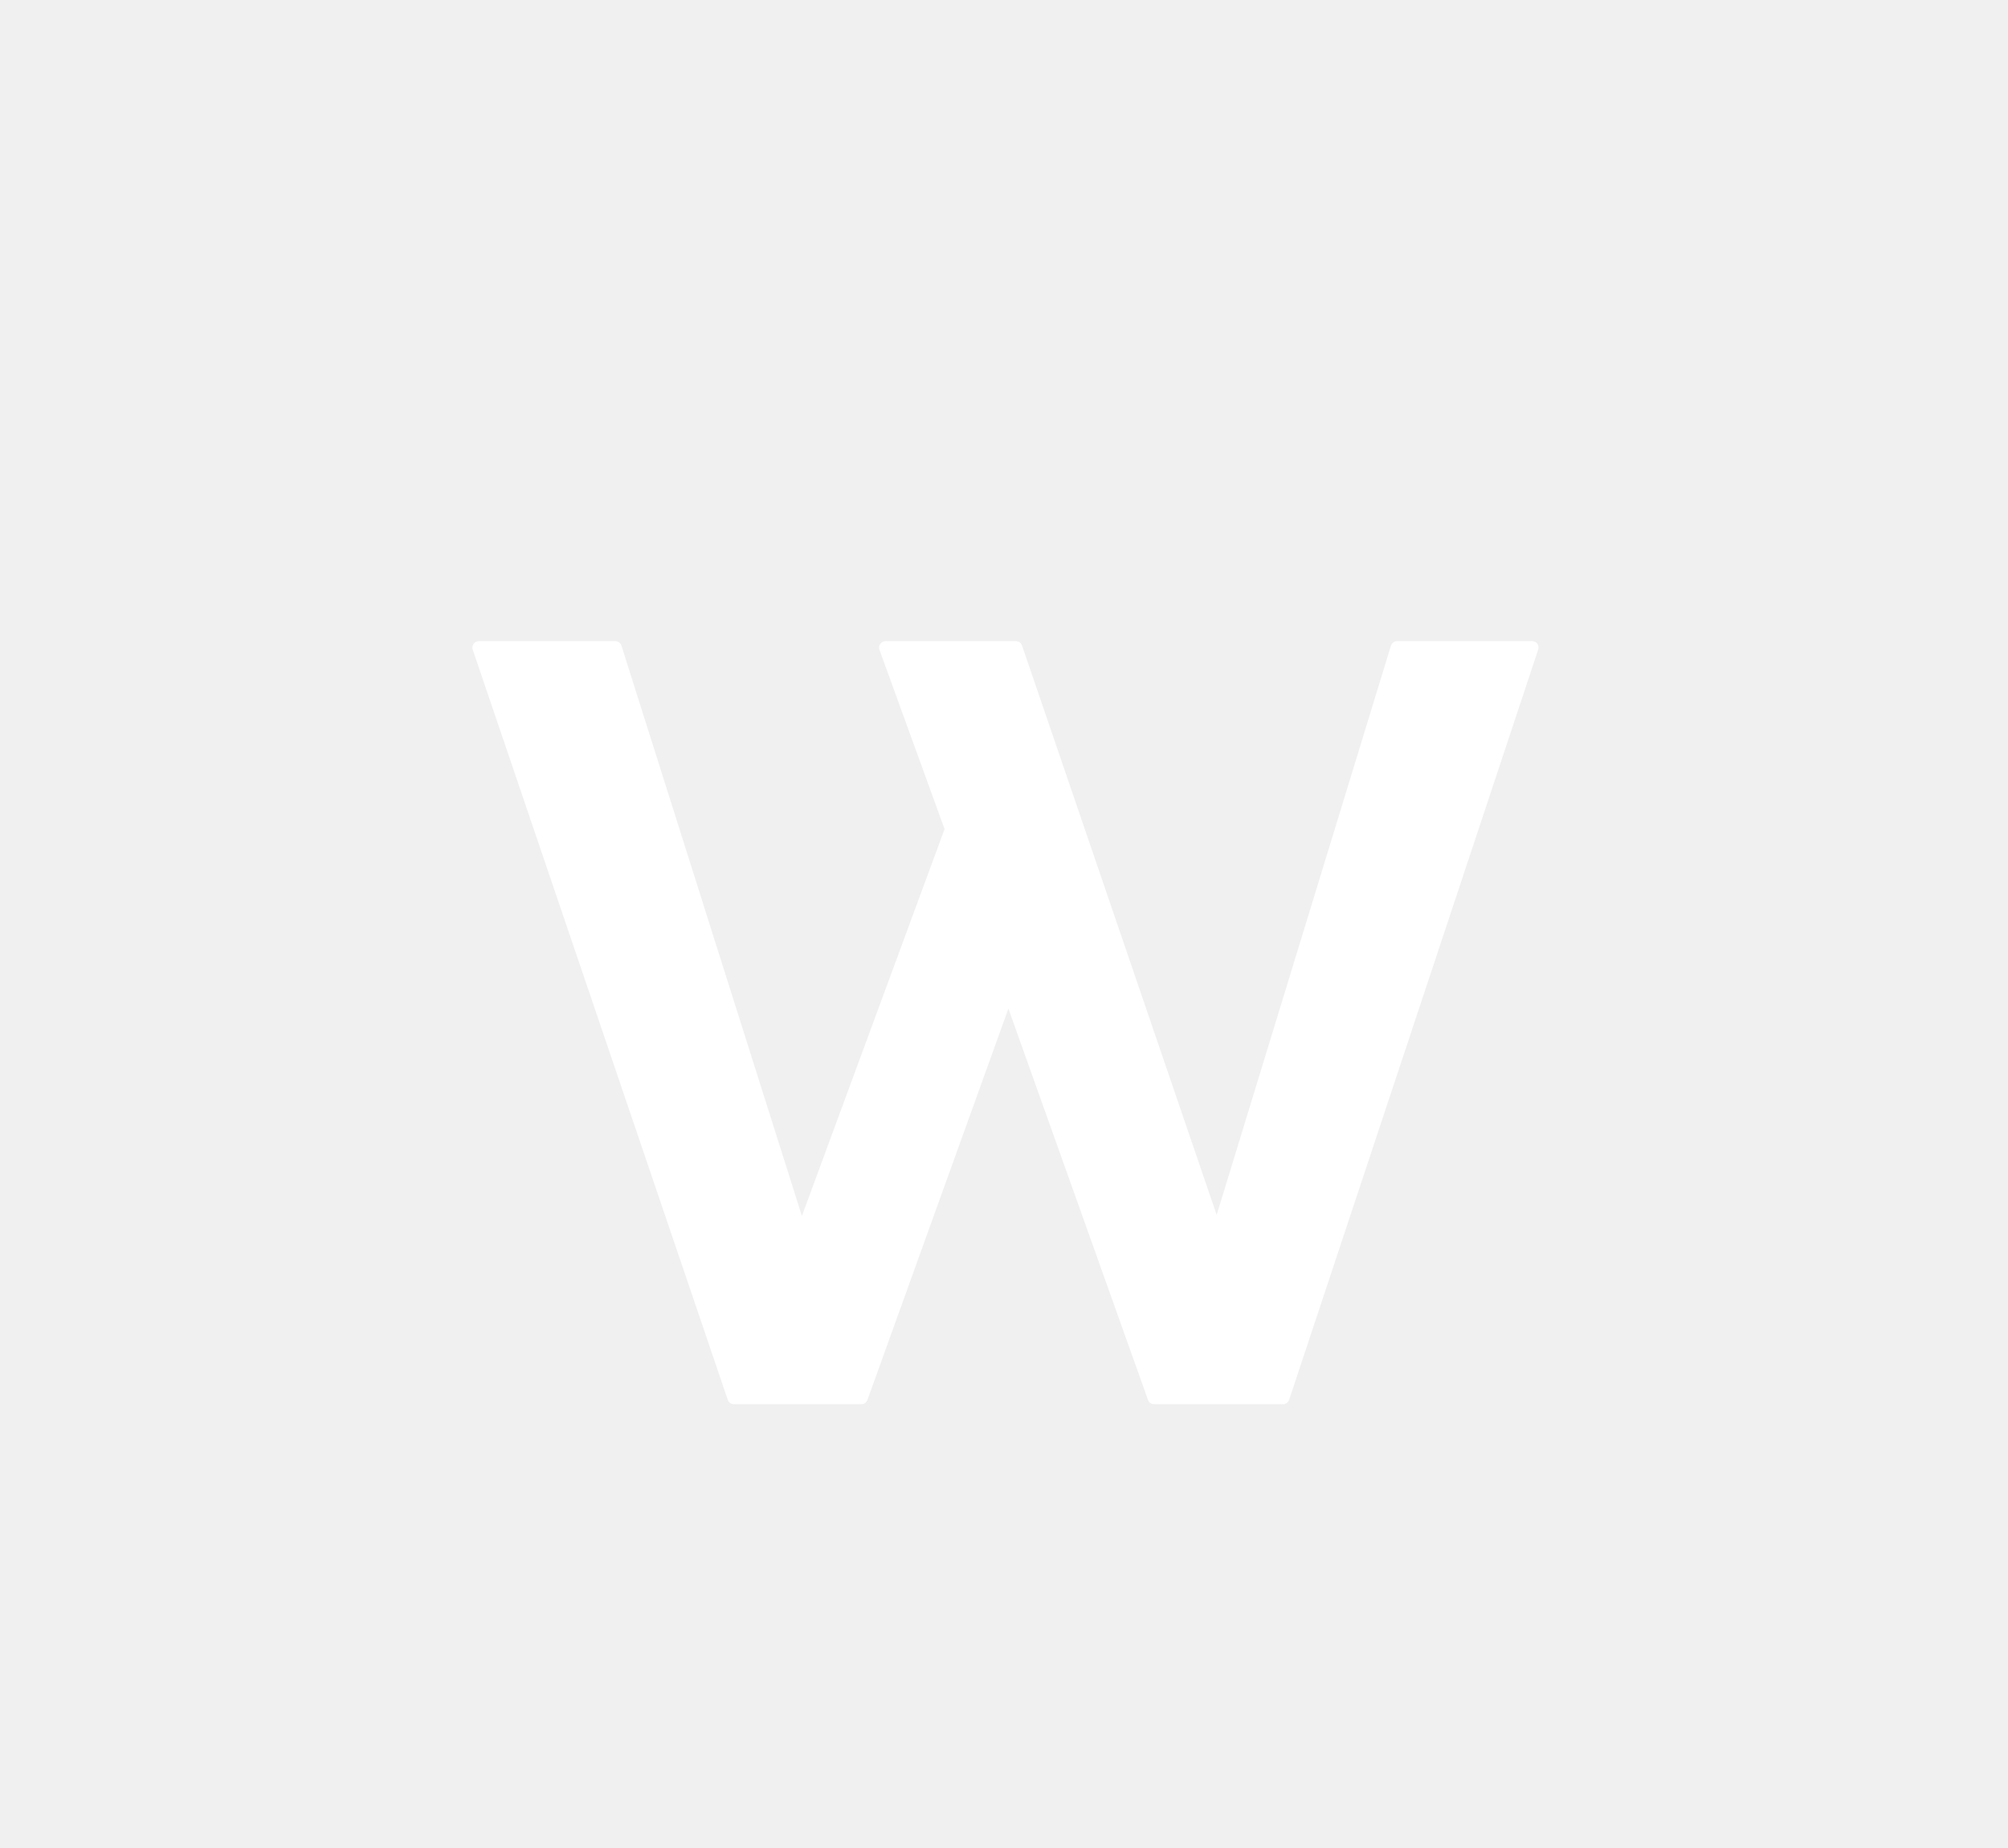
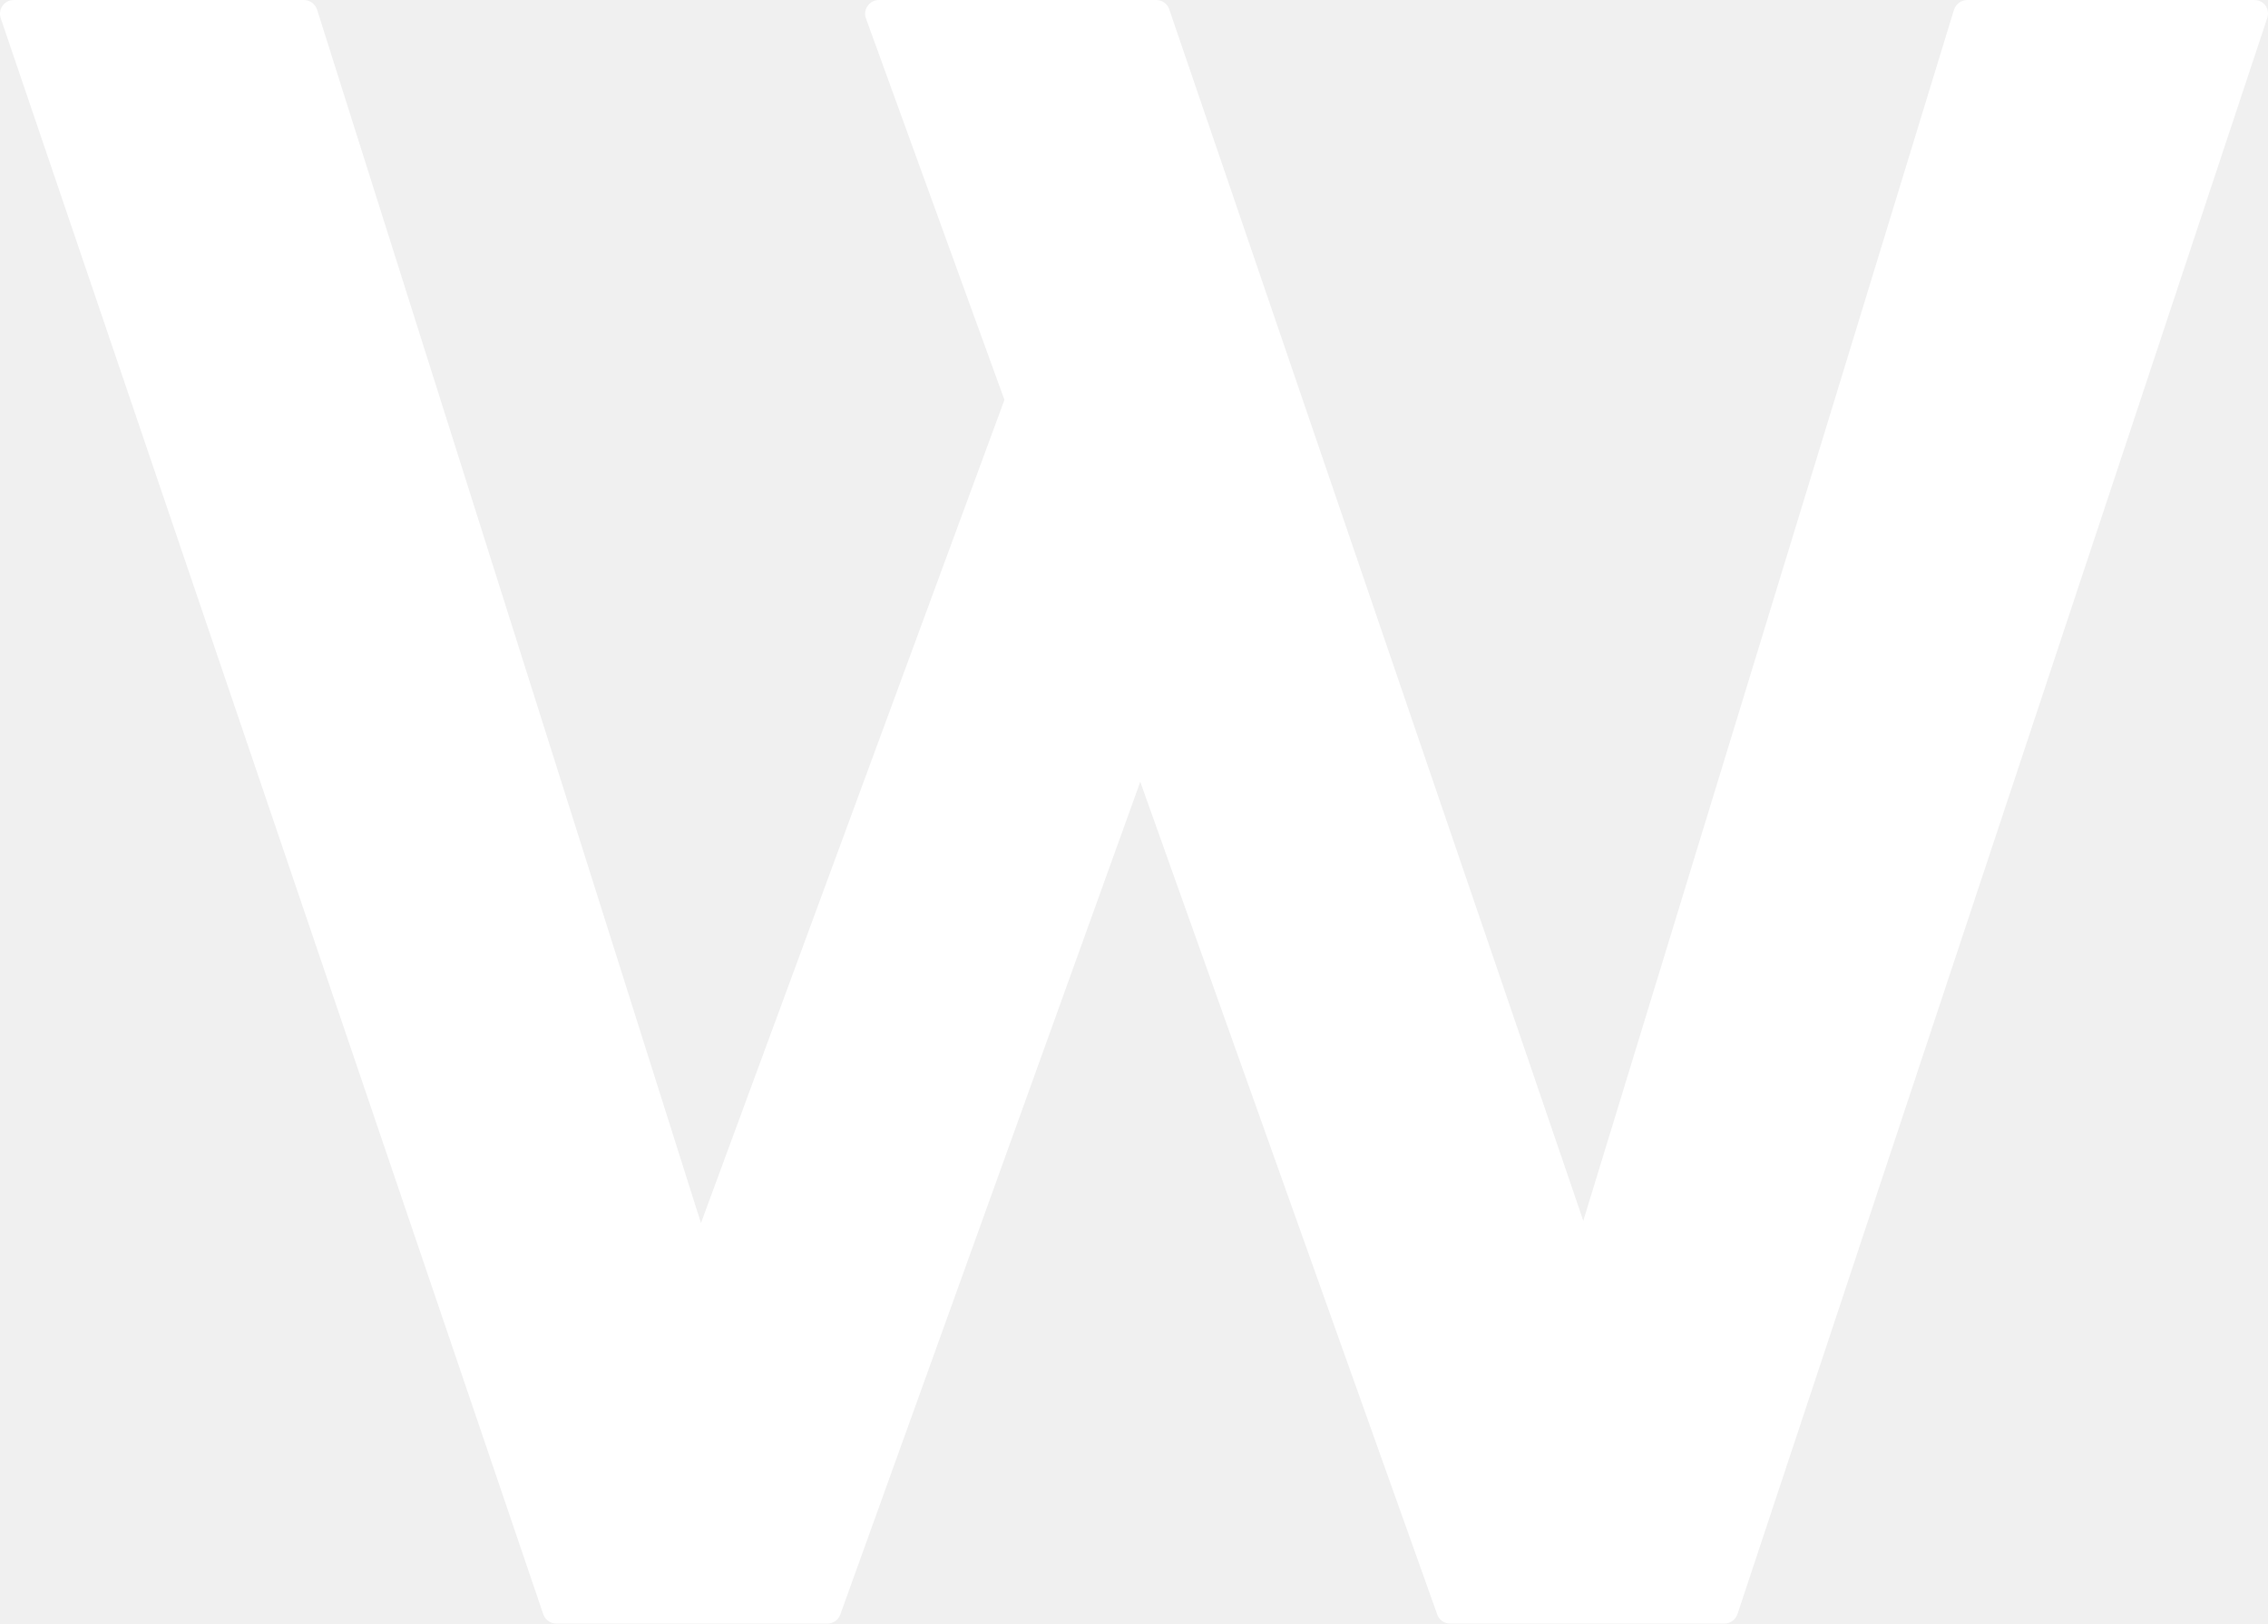
- <svg xmlns="http://www.w3.org/2000/svg" version="1.1" id="Layer_1" x="0px" y="0px" width="182.273px" height="167.755px" viewBox="0 0 182.273 167.755" enable-background="new 0 0 182.273 167.755" xml:space="preserve">
-   <g>
-     <g>
-       <g>
-         <path fill="#FFFFFF" d="M139.626,58.972c0.062-0.186,0.031-0.376-0.074-0.527c-0.108-0.15-0.284-0.24-0.47-0.24h-12.258     c-0.257,0-0.486,0.17-0.567,0.421l-15.817,51.669l-0.256-0.757L92.771,58.596c-0.074-0.23-0.304-0.391-0.547-0.391H80.382     c-0.19,0-0.374,0.096-0.475,0.249c-0.116,0.153-0.144,0.354-0.076,0.533l5.91,16.277l-0.032,0.089l-12.917,35.035l-0.229-0.721     L56.411,58.614c-0.08-0.241-0.304-0.409-0.558-0.409H43.462c-0.186,0-0.351,0.085-0.467,0.24     c-0.112,0.15-0.143,0.349-0.084,0.531l23.154,68.11c0.084,0.233,0.306,0.39,0.558,0.39h11.562c0.254,0,0.468-0.149,0.555-0.393     l12.797-35.522l12.67,35.522c0.078,0.238,0.298,0.393,0.549,0.393h11.712c0.251,0,0.47-0.162,0.554-0.409L139.626,58.972z" />
+ <svg xmlns="http://www.w3.org/2000/svg" version="1.1" id="svg6676" viewBox="0 0 96.776 69.271" height="19.55mm" width="27.312mm">
+   <defs id="defs6678" />
+   <g transform="translate(-180.1834,-377.7267)" id="layer1">
+     <g transform="translate(137.3017,319.5217)" id="g7225">
+       <g id="g7227">
+         <g id="g7229">
+           <path style="fill:#ffffff" d="m 139.626,58.972 c 0.062,-0.186 0.031,-0.376 -0.074,-0.527 -0.108,-0.15 -0.284,-0.24 -0.47,-0.24 l -12.258,0 c -0.257,0 -0.486,0.17 -0.567,0.421 l -15.817,51.669 -0.256,-0.757 -17.413,-50.942 c -0.074,-0.23 -0.304,-0.391 -0.547,-0.391 l -11.842,0 c -0.19,0 -0.374,0.096 -0.475,0.249 -0.116,0.153 -0.144,0.354 -0.076,0.533 l 5.91,16.277 -0.032,0.089 -12.917,35.035 -0.229,-0.721 -16.152,-51.053 c -0.08,-0.241 -0.304,-0.409 -0.558,-0.409 l -12.391,0 c -0.186,0 -0.351,0.085 -0.467,0.24 -0.112,0.15 -0.143,0.349 -0.084,0.531 l 23.154,68.11 c 0.084,0.233 0.306,0.39 0.558,0.39 l 11.562,0 c 0.254,0 0.468,-0.149 0.555,-0.393 l 12.797,-35.522 12.67,35.522 c 0.078,0.238 0.298,0.393 0.549,0.393 l 11.712,0 c 0.251,0 0.47,-0.162 0.554,-0.409 l 22.604,-68.095 z" id="path7231" />
+         </g>
      </g>
    </g>
  </g>
</svg>
